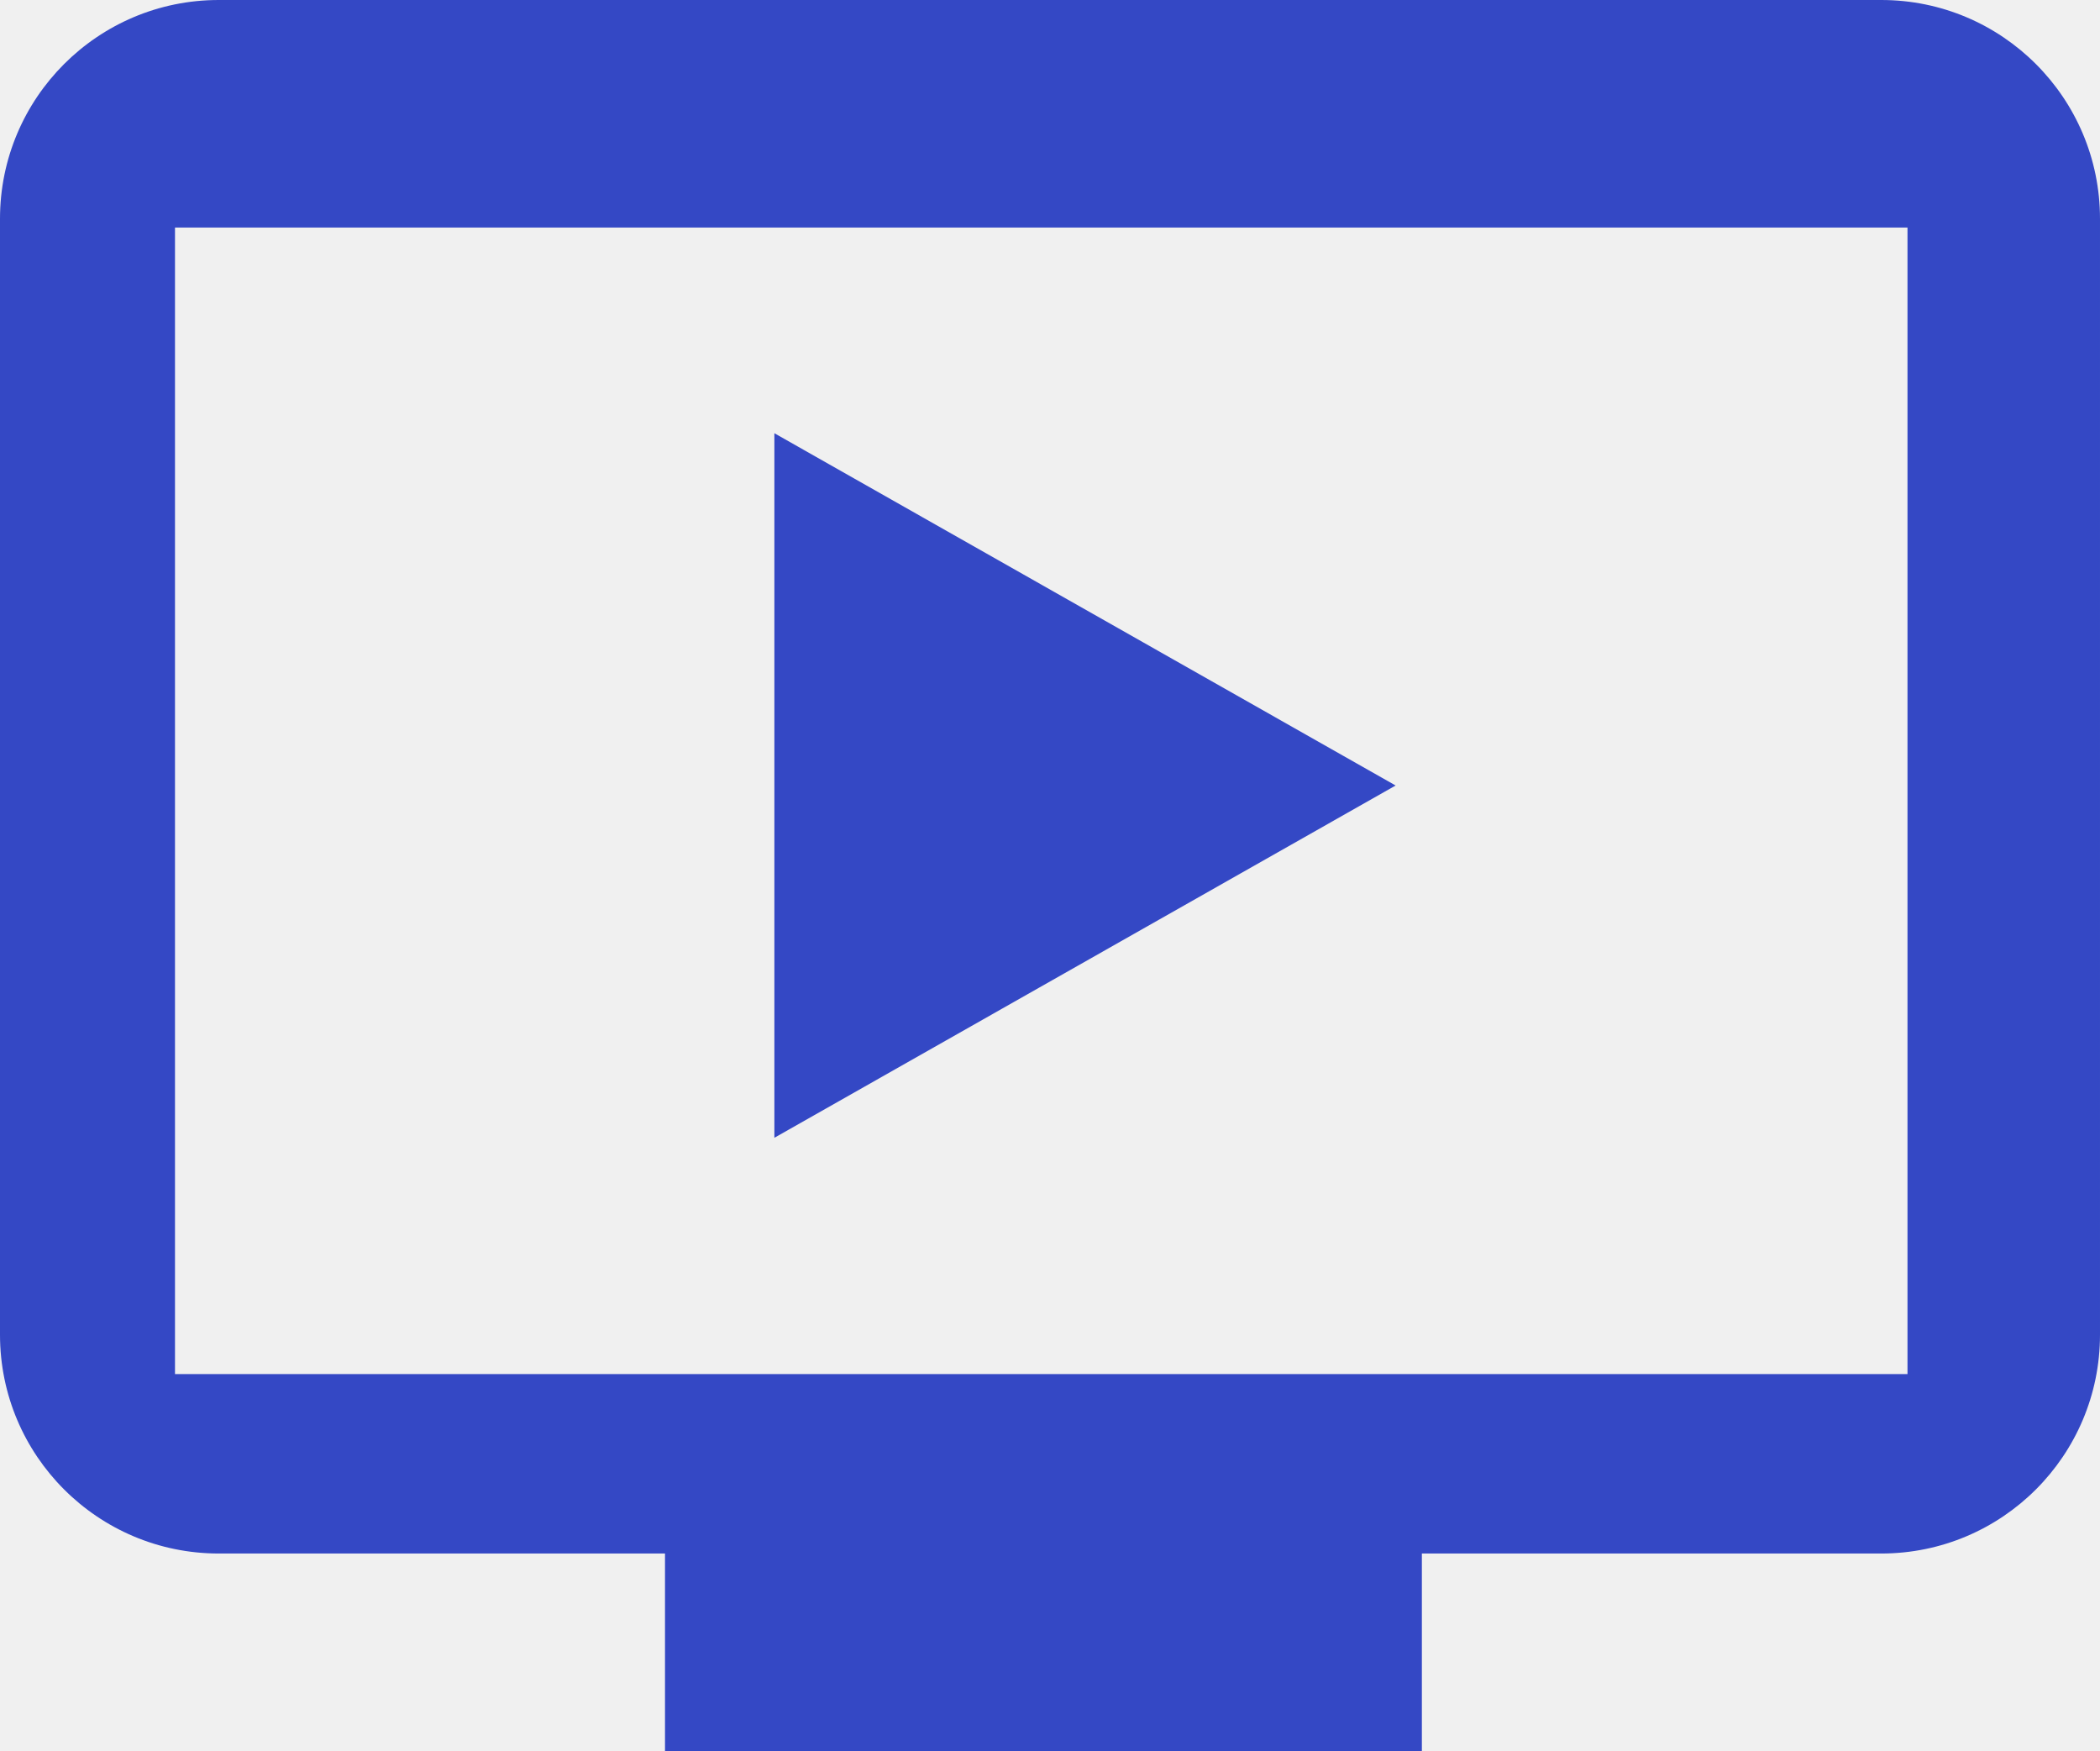
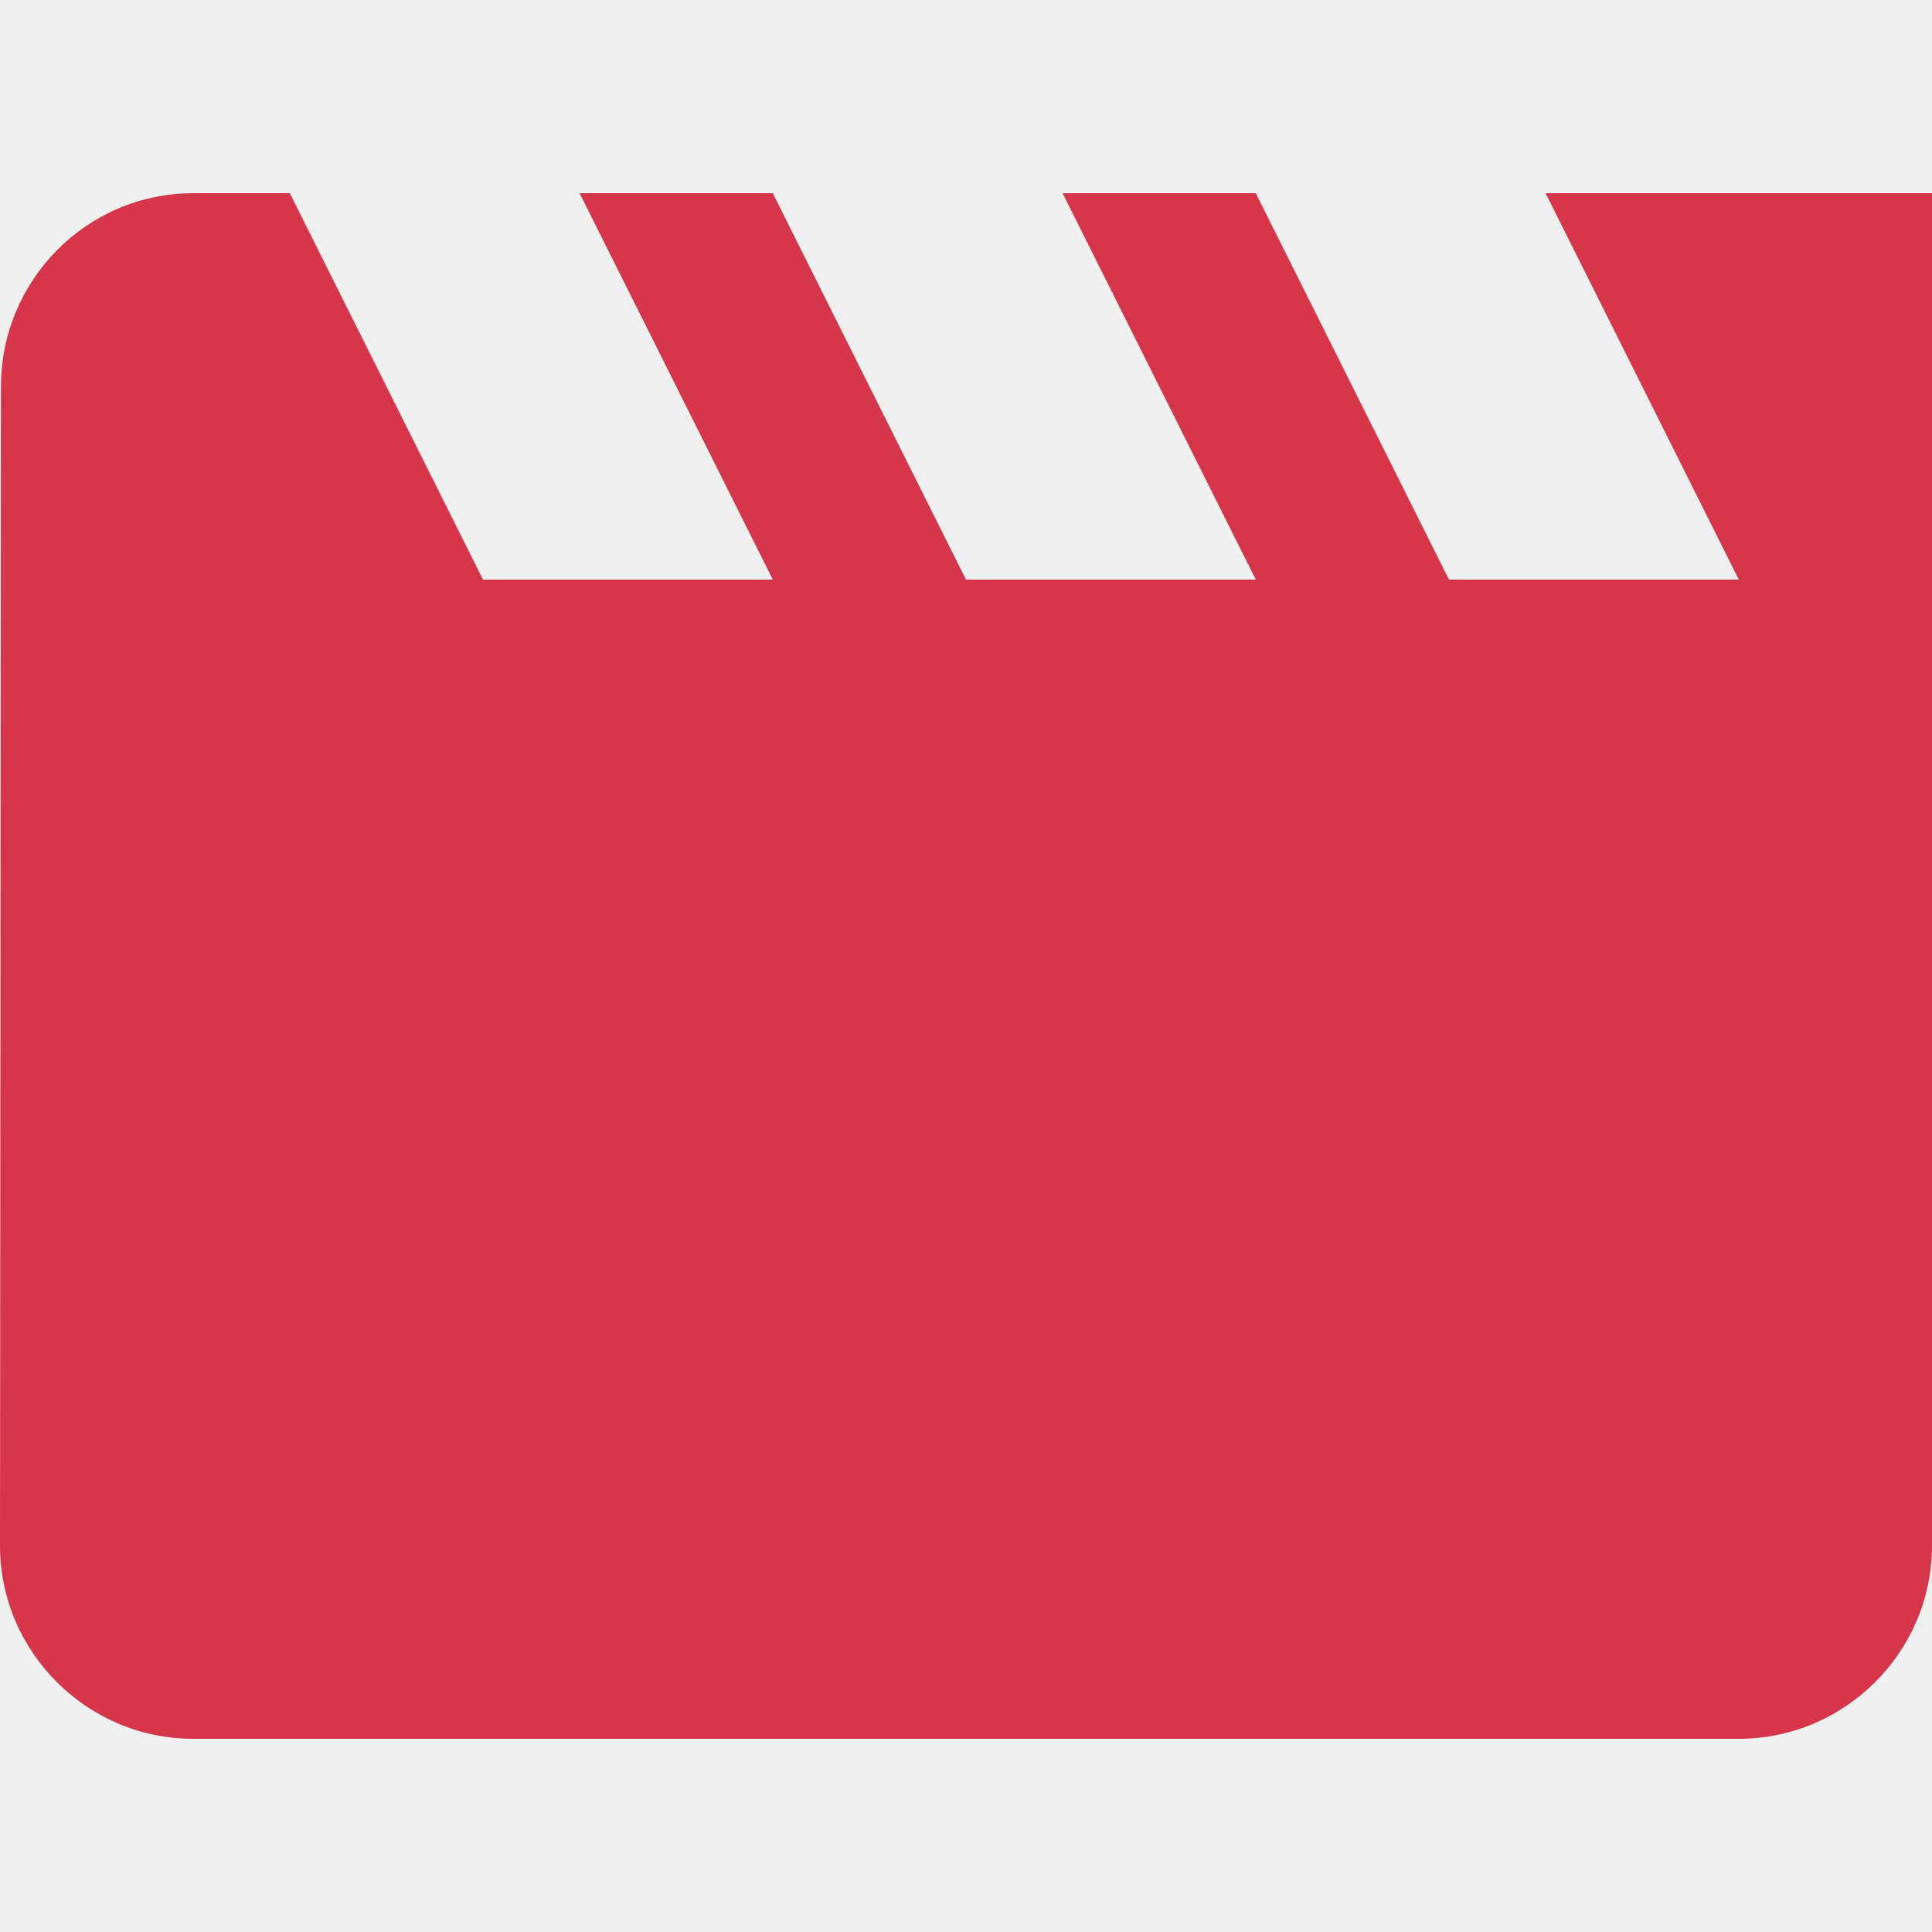
- <svg xmlns="http://www.w3.org/2000/svg" viewBox="0 0 480 400">
-   <path fill-rule="evenodd" fill="rgb(52, 72, 197)" d="M429.999,355.0 L325.0,355.0 L325.0,401.0 L152.0,401.0 L152.0,355.0 L50.0,355.0 C22.385,355.0 0.0,332.614 0.0,305.0 L0.0,49.999 C0.0,22.385 22.385,0.0 50.0,0.0 L429.999,0.0 C457.614,0.0 479.999,22.385 479.999,49.999 L479.999,305.0 C479.999,332.614 457.614,355.0 429.999,355.0 ZM435.999,51.999 L39.999,51.999 L39.999,313.999 L435.999,313.999 L435.999,51.999 ZM177.0,260.0 L177.0,98.999 L318.999,179.499 L177.0,260.0 Z" />
+ <svg xmlns="http://www.w3.org/2000/svg" xmlns:xlink="http://www.w3.org/1999/xlink" width="24px" height="24px" viewBox="0 0 20 16" version="1.1">
+   <defs>
+     <path d="M18,4 L20,8 L17,8 L15,4 L13,4 L15,8 L12,8 L10,4 L8,4 L10,8 L7,8 L5,4 L4,4 C2.9,4 2.01,4.9 2.01,6 L2,18 C2,19.1 2.9,20 4,20 L20,20 C21.1,20 22,19.1 22,18 L22,4 L18,4 Z" id="path-1" />
+   </defs>
+   <g id="Wordpress" stroke="none" stroke-width="1" fill="none" fill-rule="evenodd">
+     <g id="New-Dashboard-Copy-22" transform="translate(-159, -665)">
+       <g id="Group-4-Copy" transform="translate(138, 623)">
+         <g id="crop-" transform="translate(19, 38)">
+           <mask id="mask-2" fill="white">
+             <use xlink:href="#path-1" />
+           </mask>
+           <use id="icon/av/movie_24px" fill="#D6364B" xlink:href="#path-1" />
+         </g>
+       </g>
+     </g>
+   </g>
</svg>
